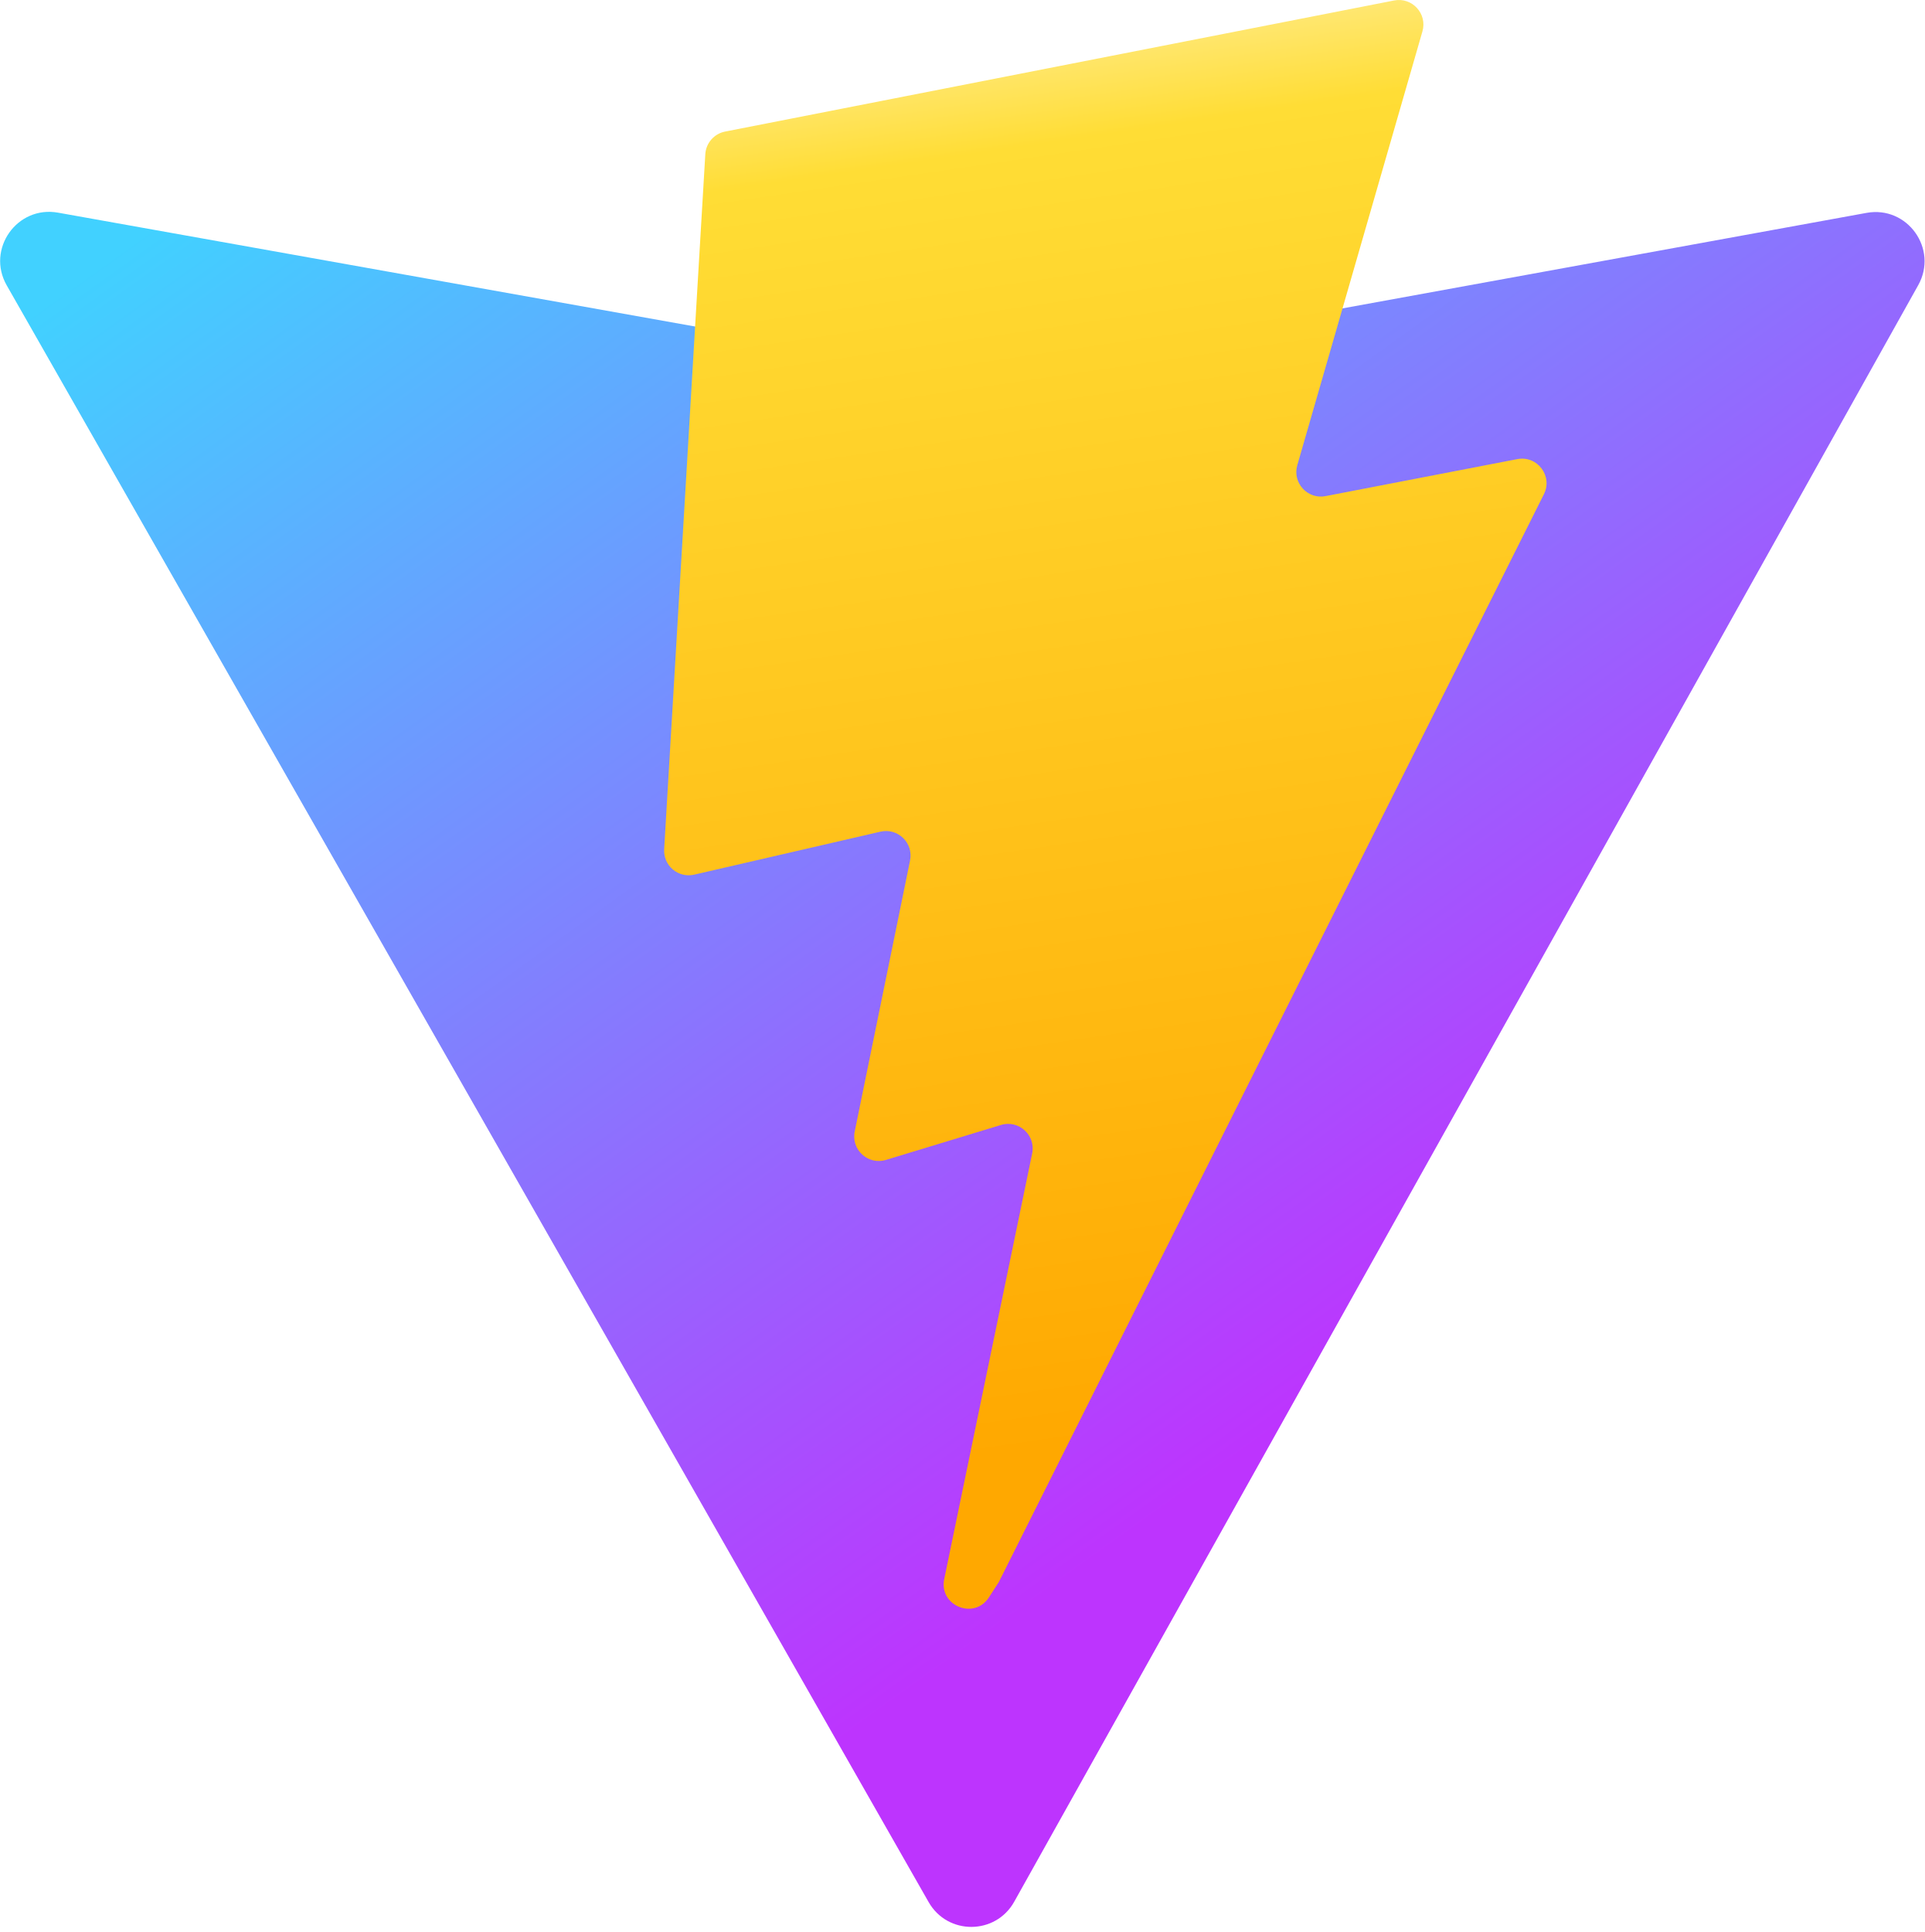
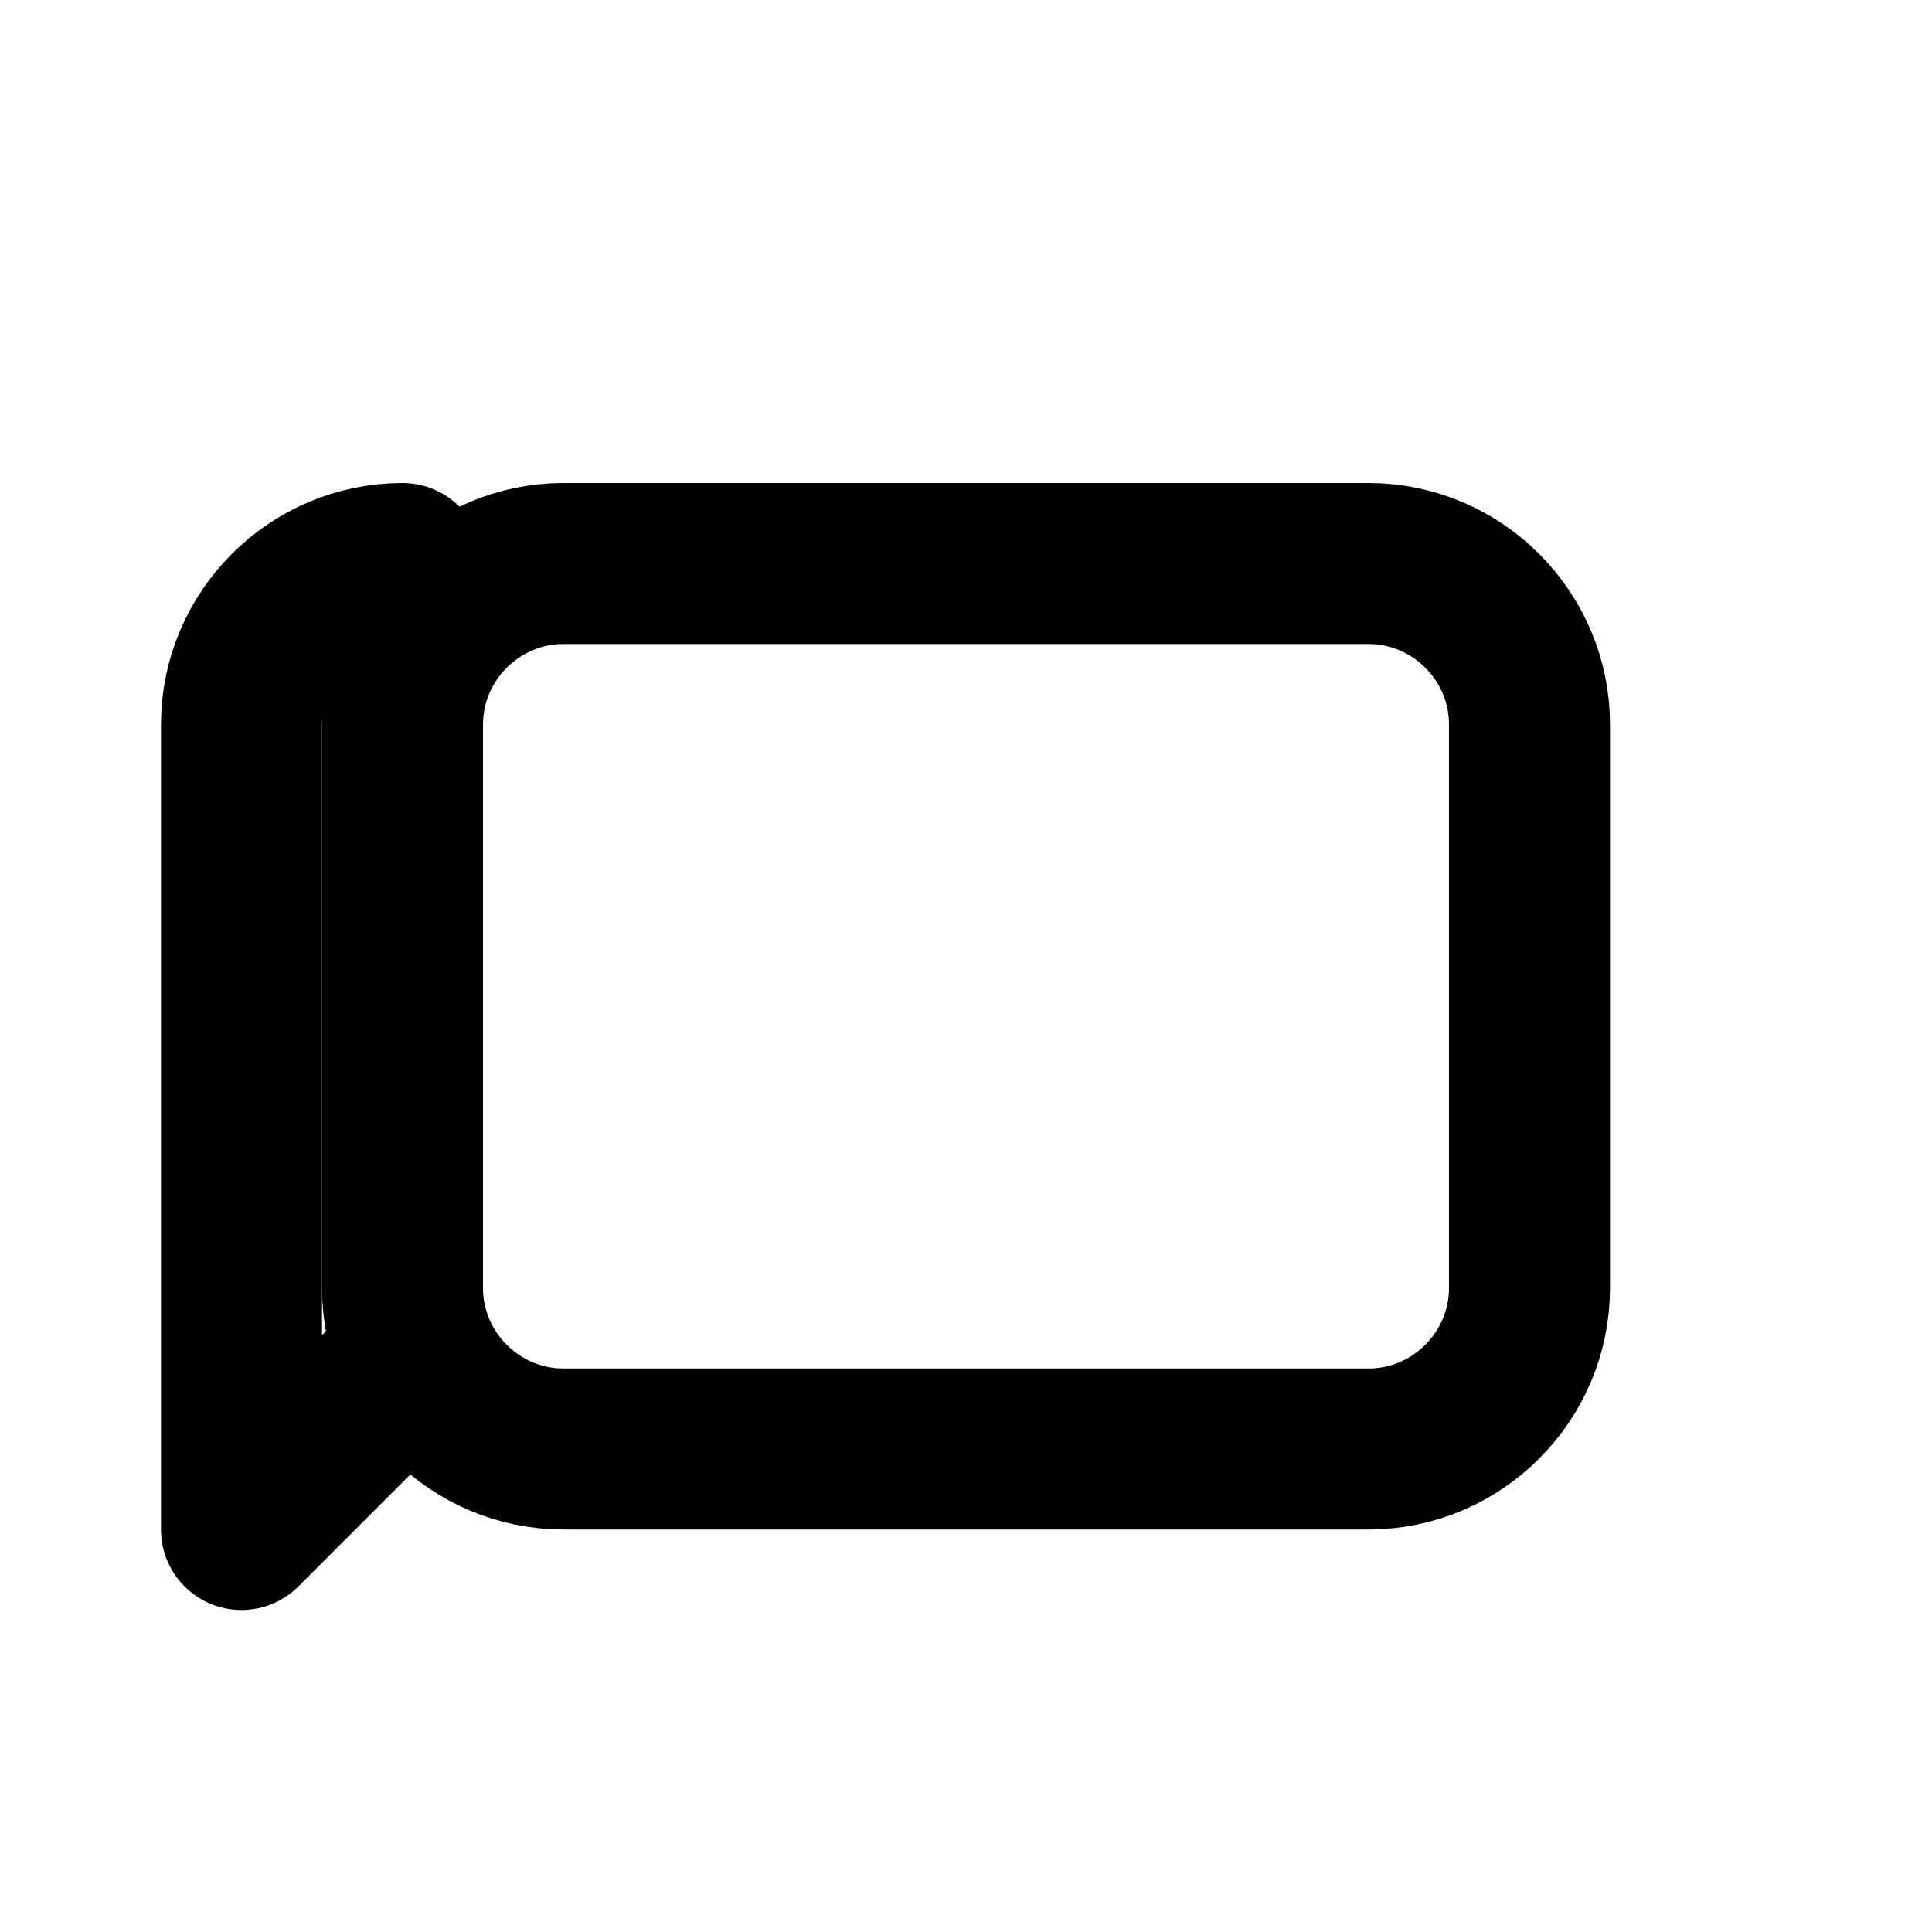
- <svg xmlns="http://www.w3.org/2000/svg" aria-hidden="true" role="img" class="iconify iconify--logos" width="31.88" height="32" preserveAspectRatio="xMidYMid meet" viewBox="0 0 256 257">
-   <defs>
-     <linearGradient id="IconifyId1813088fe1fbc01fb466" x1="-.828%" x2="57.636%" y1="7.652%" y2="78.411%">
-       <stop offset="0%" stop-color="#41D1FF" />
-       <stop offset="100%" stop-color="#BD34FE" />
-     </linearGradient>
-     <linearGradient id="IconifyId1813088fe1fbc01fb467" x1="43.376%" x2="50.316%" y1="2.242%" y2="89.03%">
-       <stop offset="0%" stop-color="#FFEA83" />
-       <stop offset="8.333%" stop-color="#FFDD35" />
-       <stop offset="100%" stop-color="#FFA800" />
-     </linearGradient>
-   </defs>
-   <path fill="url(#IconifyId1813088fe1fbc01fb466)" d="M255.153 37.938L134.897 252.976c-2.483 4.44-8.862 4.466-11.382.048L.875 37.958c-2.746-4.814 1.371-10.646 6.827-9.67l120.385 21.517a6.537 6.537 0 0 0 2.322-.004l117.867-21.483c5.438-.991 9.574 4.796 6.877 9.62Z" />
-   <path fill="url(#IconifyId1813088fe1fbc01fb467)" d="M185.432.063L96.44 17.501a3.268 3.268 0 0 0-2.634 3.014l-5.474 92.456a3.268 3.268 0 0 0 3.997 3.378l24.777-5.718c2.318-.535 4.413 1.507 3.936 3.838l-7.361 36.047c-.495 2.426 1.782 4.5 4.151 3.78l15.304-4.649c2.372-.72 4.652 1.36 4.15 3.788l-11.698 56.621c-.732 3.542 3.979 5.473 5.943 2.437l1.313-2.028l72.516-144.72c1.215-2.423-.88-5.186-3.54-4.672l-25.505 4.922c-2.396.462-4.435-1.77-3.759-4.114l16.646-57.705c.677-2.35-1.37-4.583-3.769-4.113Z" />
+ <svg xmlns="http://www.w3.org/2000/svg" viewBox="0 0 24 24" fill="none" stroke="currentColor" stroke-width="2" stroke-linecap="round" stroke-linejoin="round">
+   <path d="M7 7h10c1.1 0 2 .9 2 2v7c0 1.1-.9 2-2 2H7c-1.1 0-2-.9-2-2V9c0-1.1.9-2 2-2z" />
+   <path d="M5 17l-2 2V9c0-1.1.9-2 2-2" />
</svg>
